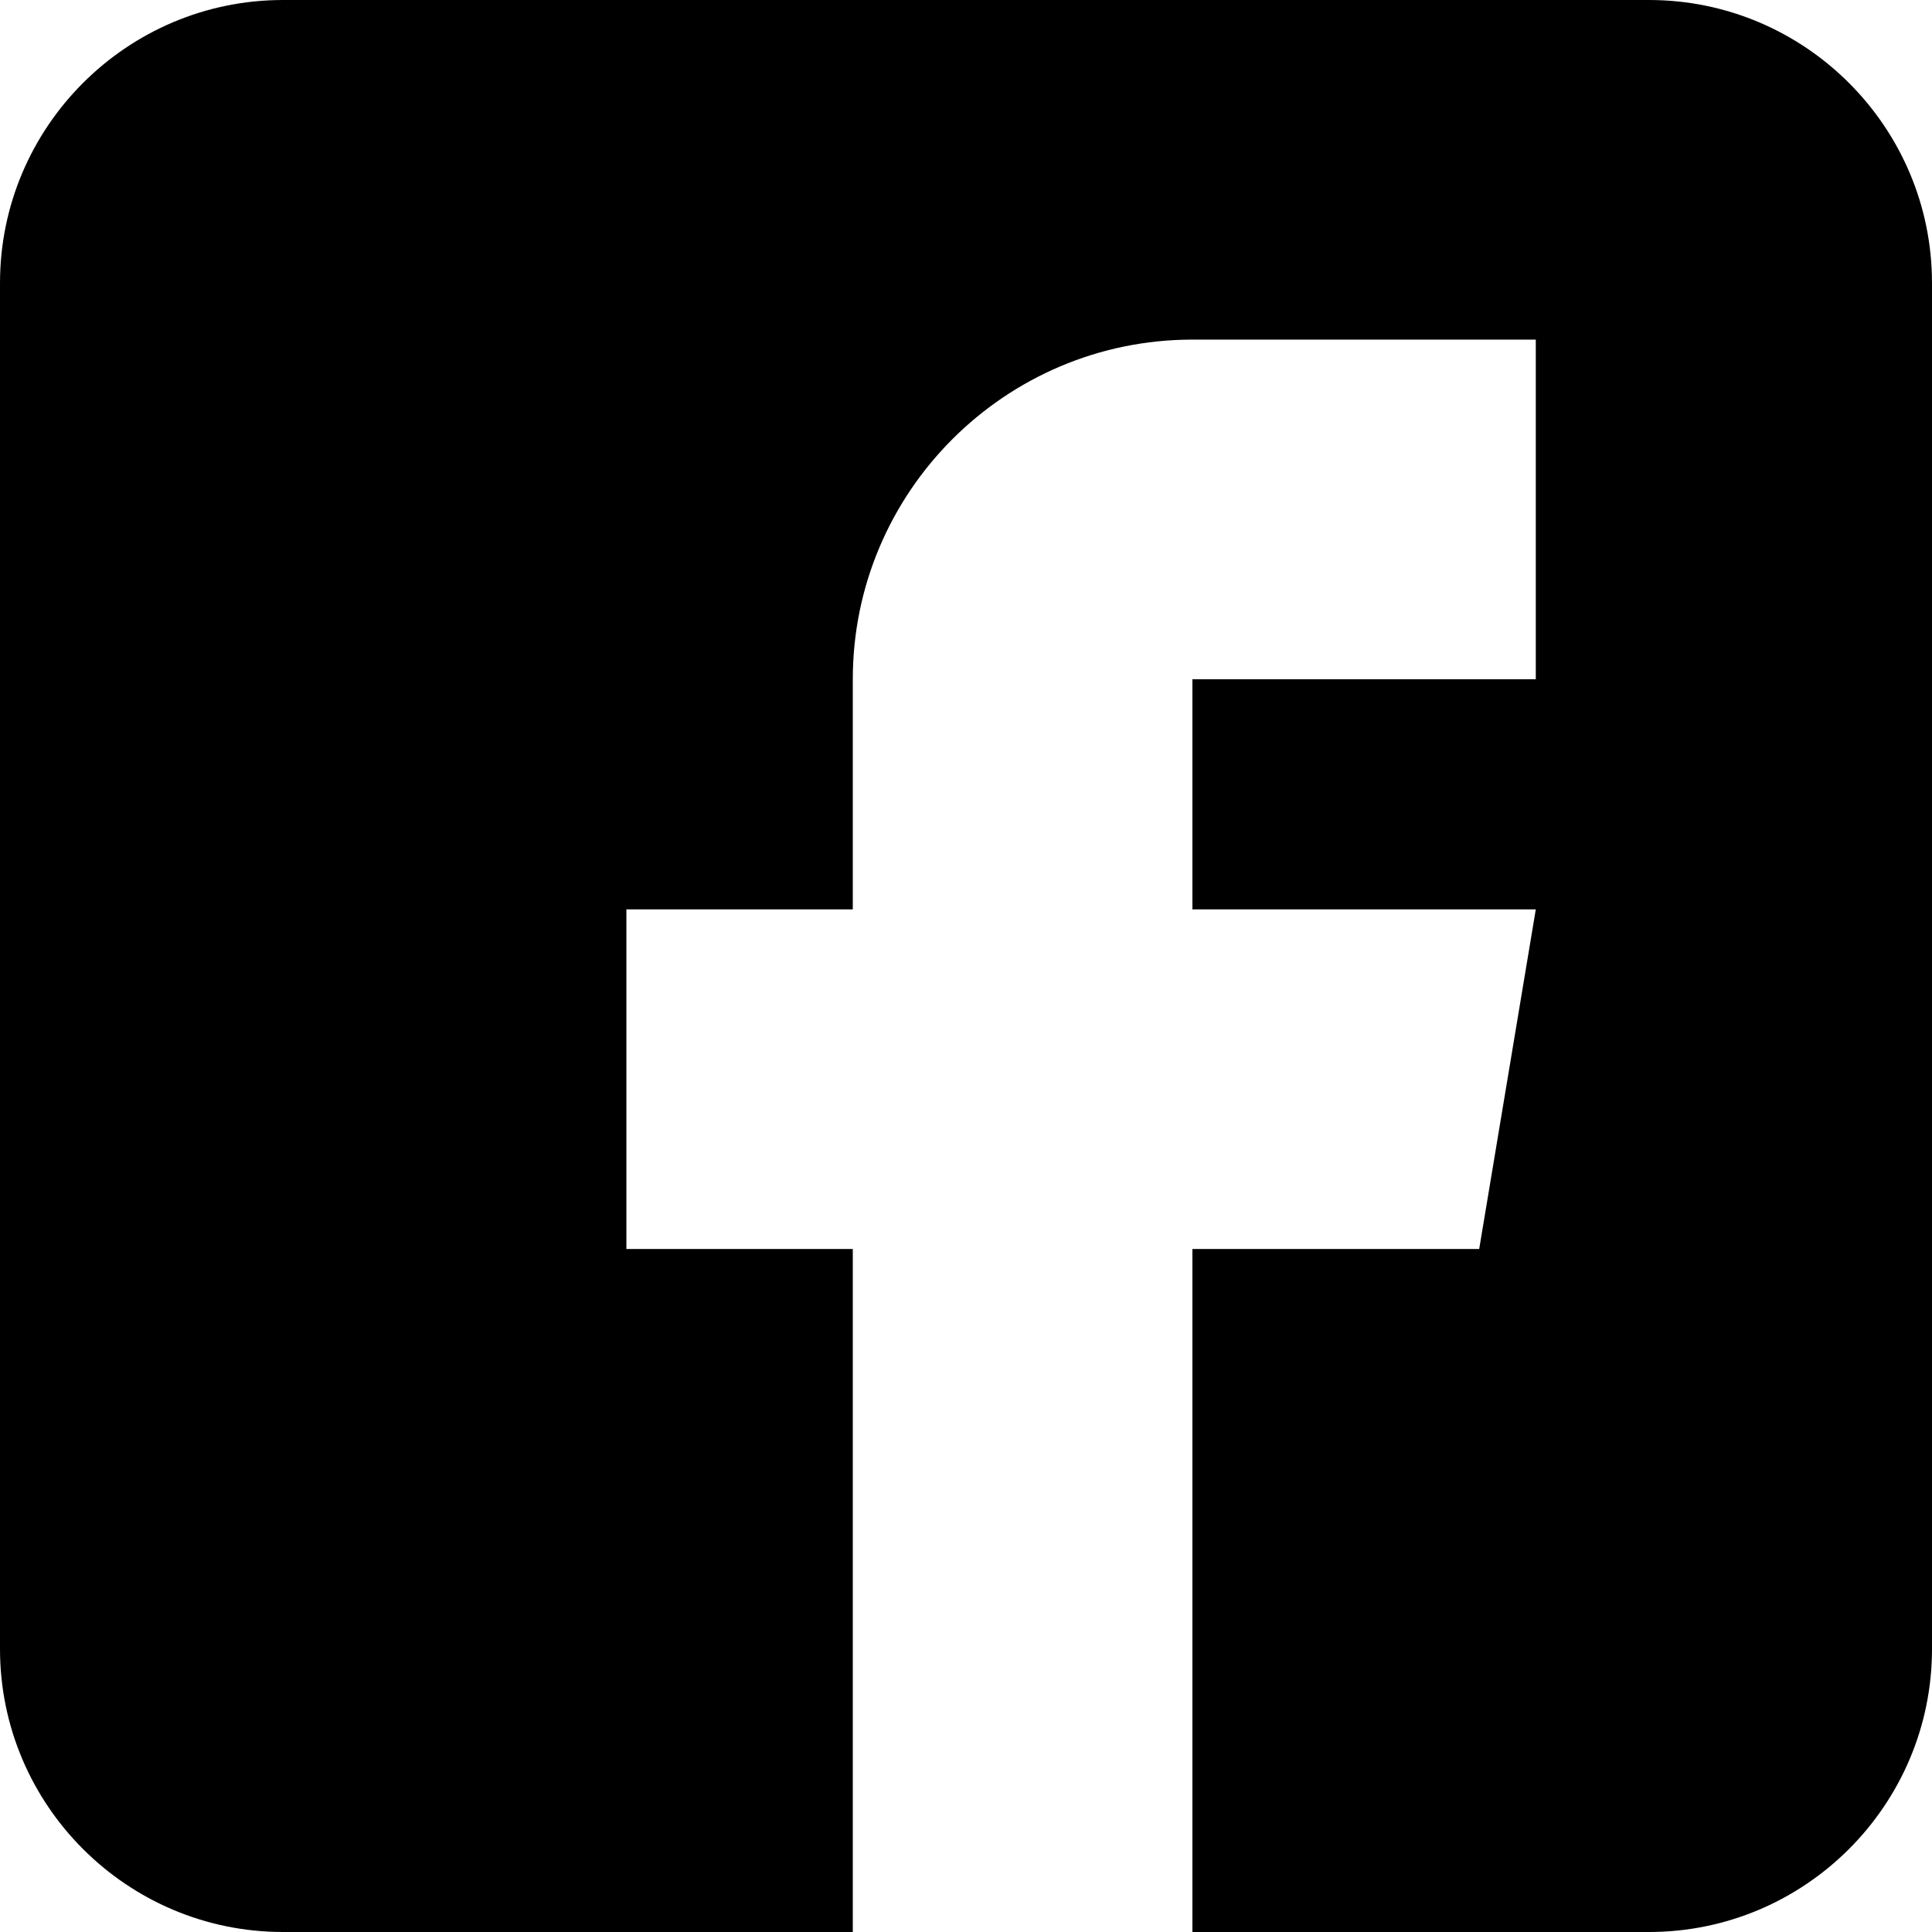
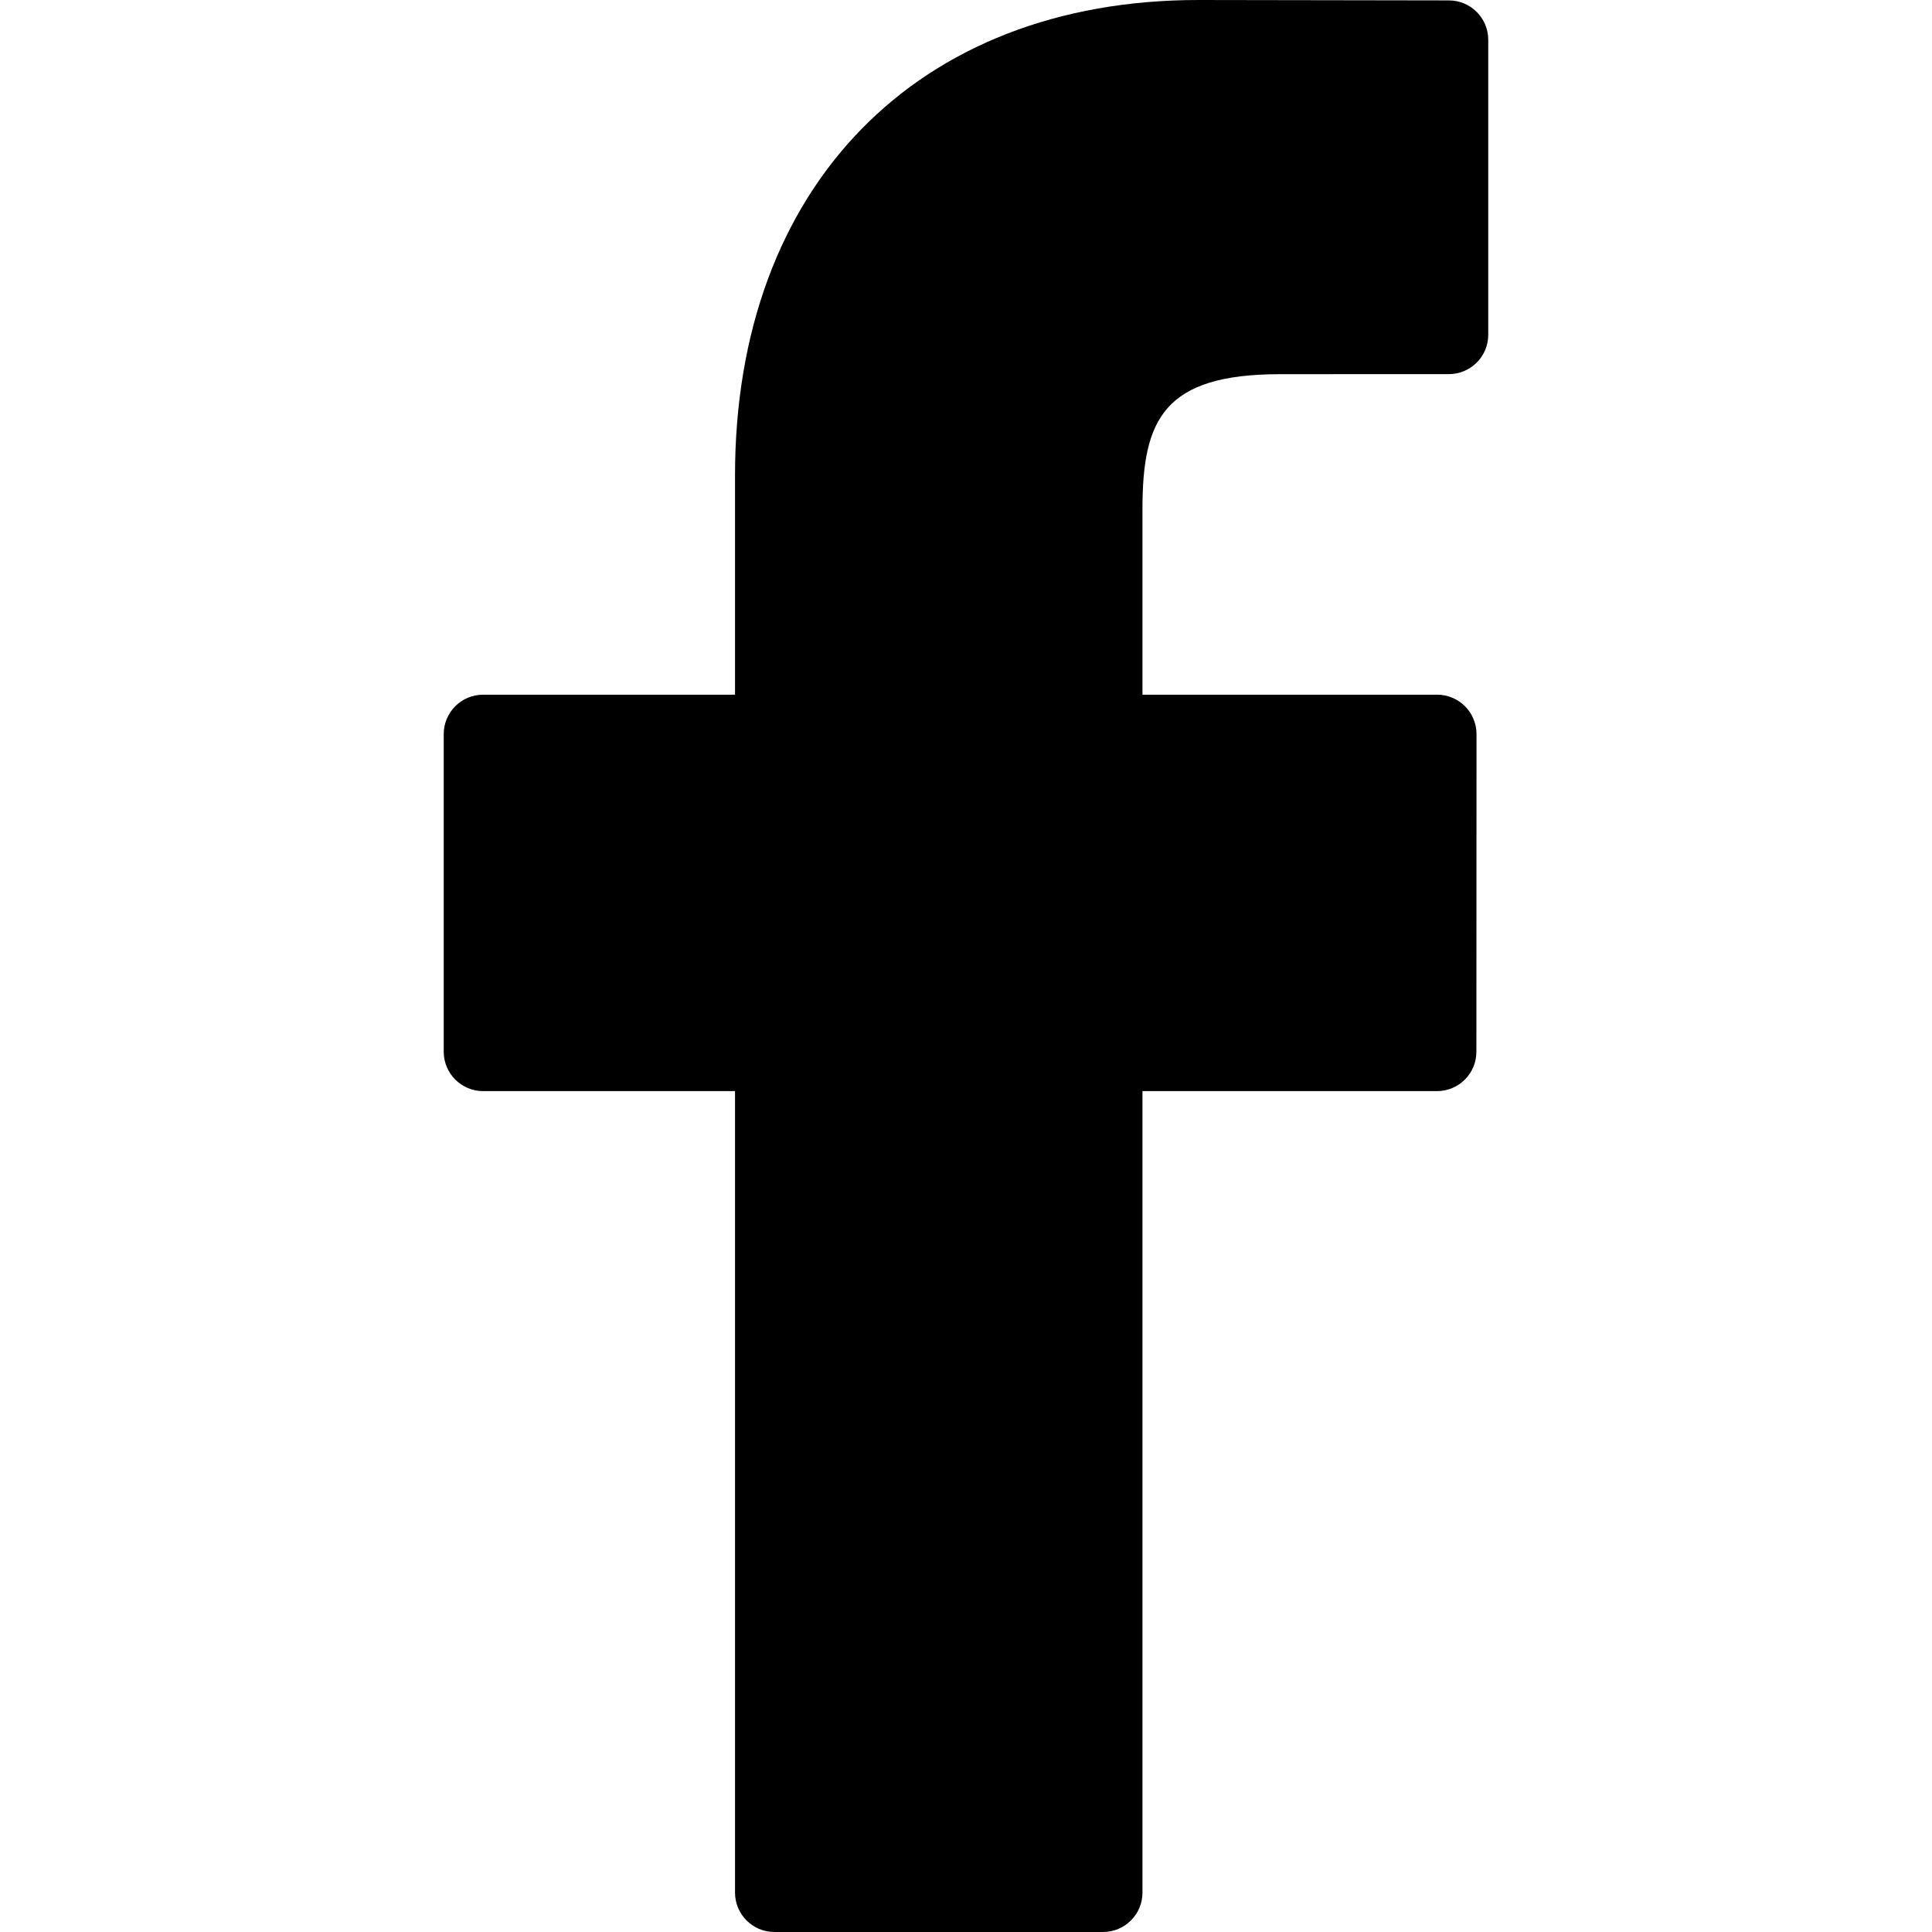
- <svg xmlns="http://www.w3.org/2000/svg" viewBox="0 0 512 512">
-   <path d="m437 0h-362c-41.352 0-75 33.648-75 75v362c0 41.352 33.648 75 75 75h151v-181h-60v-90h60v-61c0-49.629 40.371-90 90-90h91v90h-91v61h91l-15 90h-76v181h121c41.352 0 75-33.648 75-75v-362c0-41.352-33.648-75-75-75zm0 0" />
+ <svg xmlns="http://www.w3.org/2000/svg" version="1.1" id="Capa_1" x="0px" y="0px" width="96.124px" height="96.123px" viewBox="0 0 96.124 96.123" style="enable-background:new 0 0 96.124 96.123;" xml:space="preserve">
+   <g>
+     <path d="M72.089,0.02L59.624,0C45.62,0,36.57,9.285,36.57,23.656v10.907H24.037c-1.083,0-1.96,0.878-1.96,1.961v15.803   c0,1.083,0.878,1.96,1.96,1.96h12.533v39.876c0,1.083,0.877,1.96,1.96,1.96h16.352c1.083,0,1.96-0.878,1.96-1.96V54.287h14.654   c1.083,0,1.96-0.877,1.96-1.96l0.006-15.803c0-0.52-0.207-1.018-0.574-1.386c-0.367-0.368-0.867-0.575-1.387-0.575H56.842v-9.246   c0-4.444,1.059-6.7,6.848-6.7l8.397-0.003c1.082,0,1.959-0.878,1.959-1.96V1.98C74.046,0.899,73.17,0.022,72.089,0.02z" />
+   </g>
+   <g>
+ </g>
+   <g>
+ </g>
+   <g>
+ </g>
+   <g>
+ </g>
+   <g>
+ </g>
+   <g>
+ </g>
+   <g>
+ </g>
+   <g>
+ </g>
+   <g>
+ </g>
+   <g>
+ </g>
+   <g>
+ </g>
+   <g>
+ </g>
+   <g>
+ </g>
+   <g>
+ </g>
+   <g>
+ </g>
</svg>
